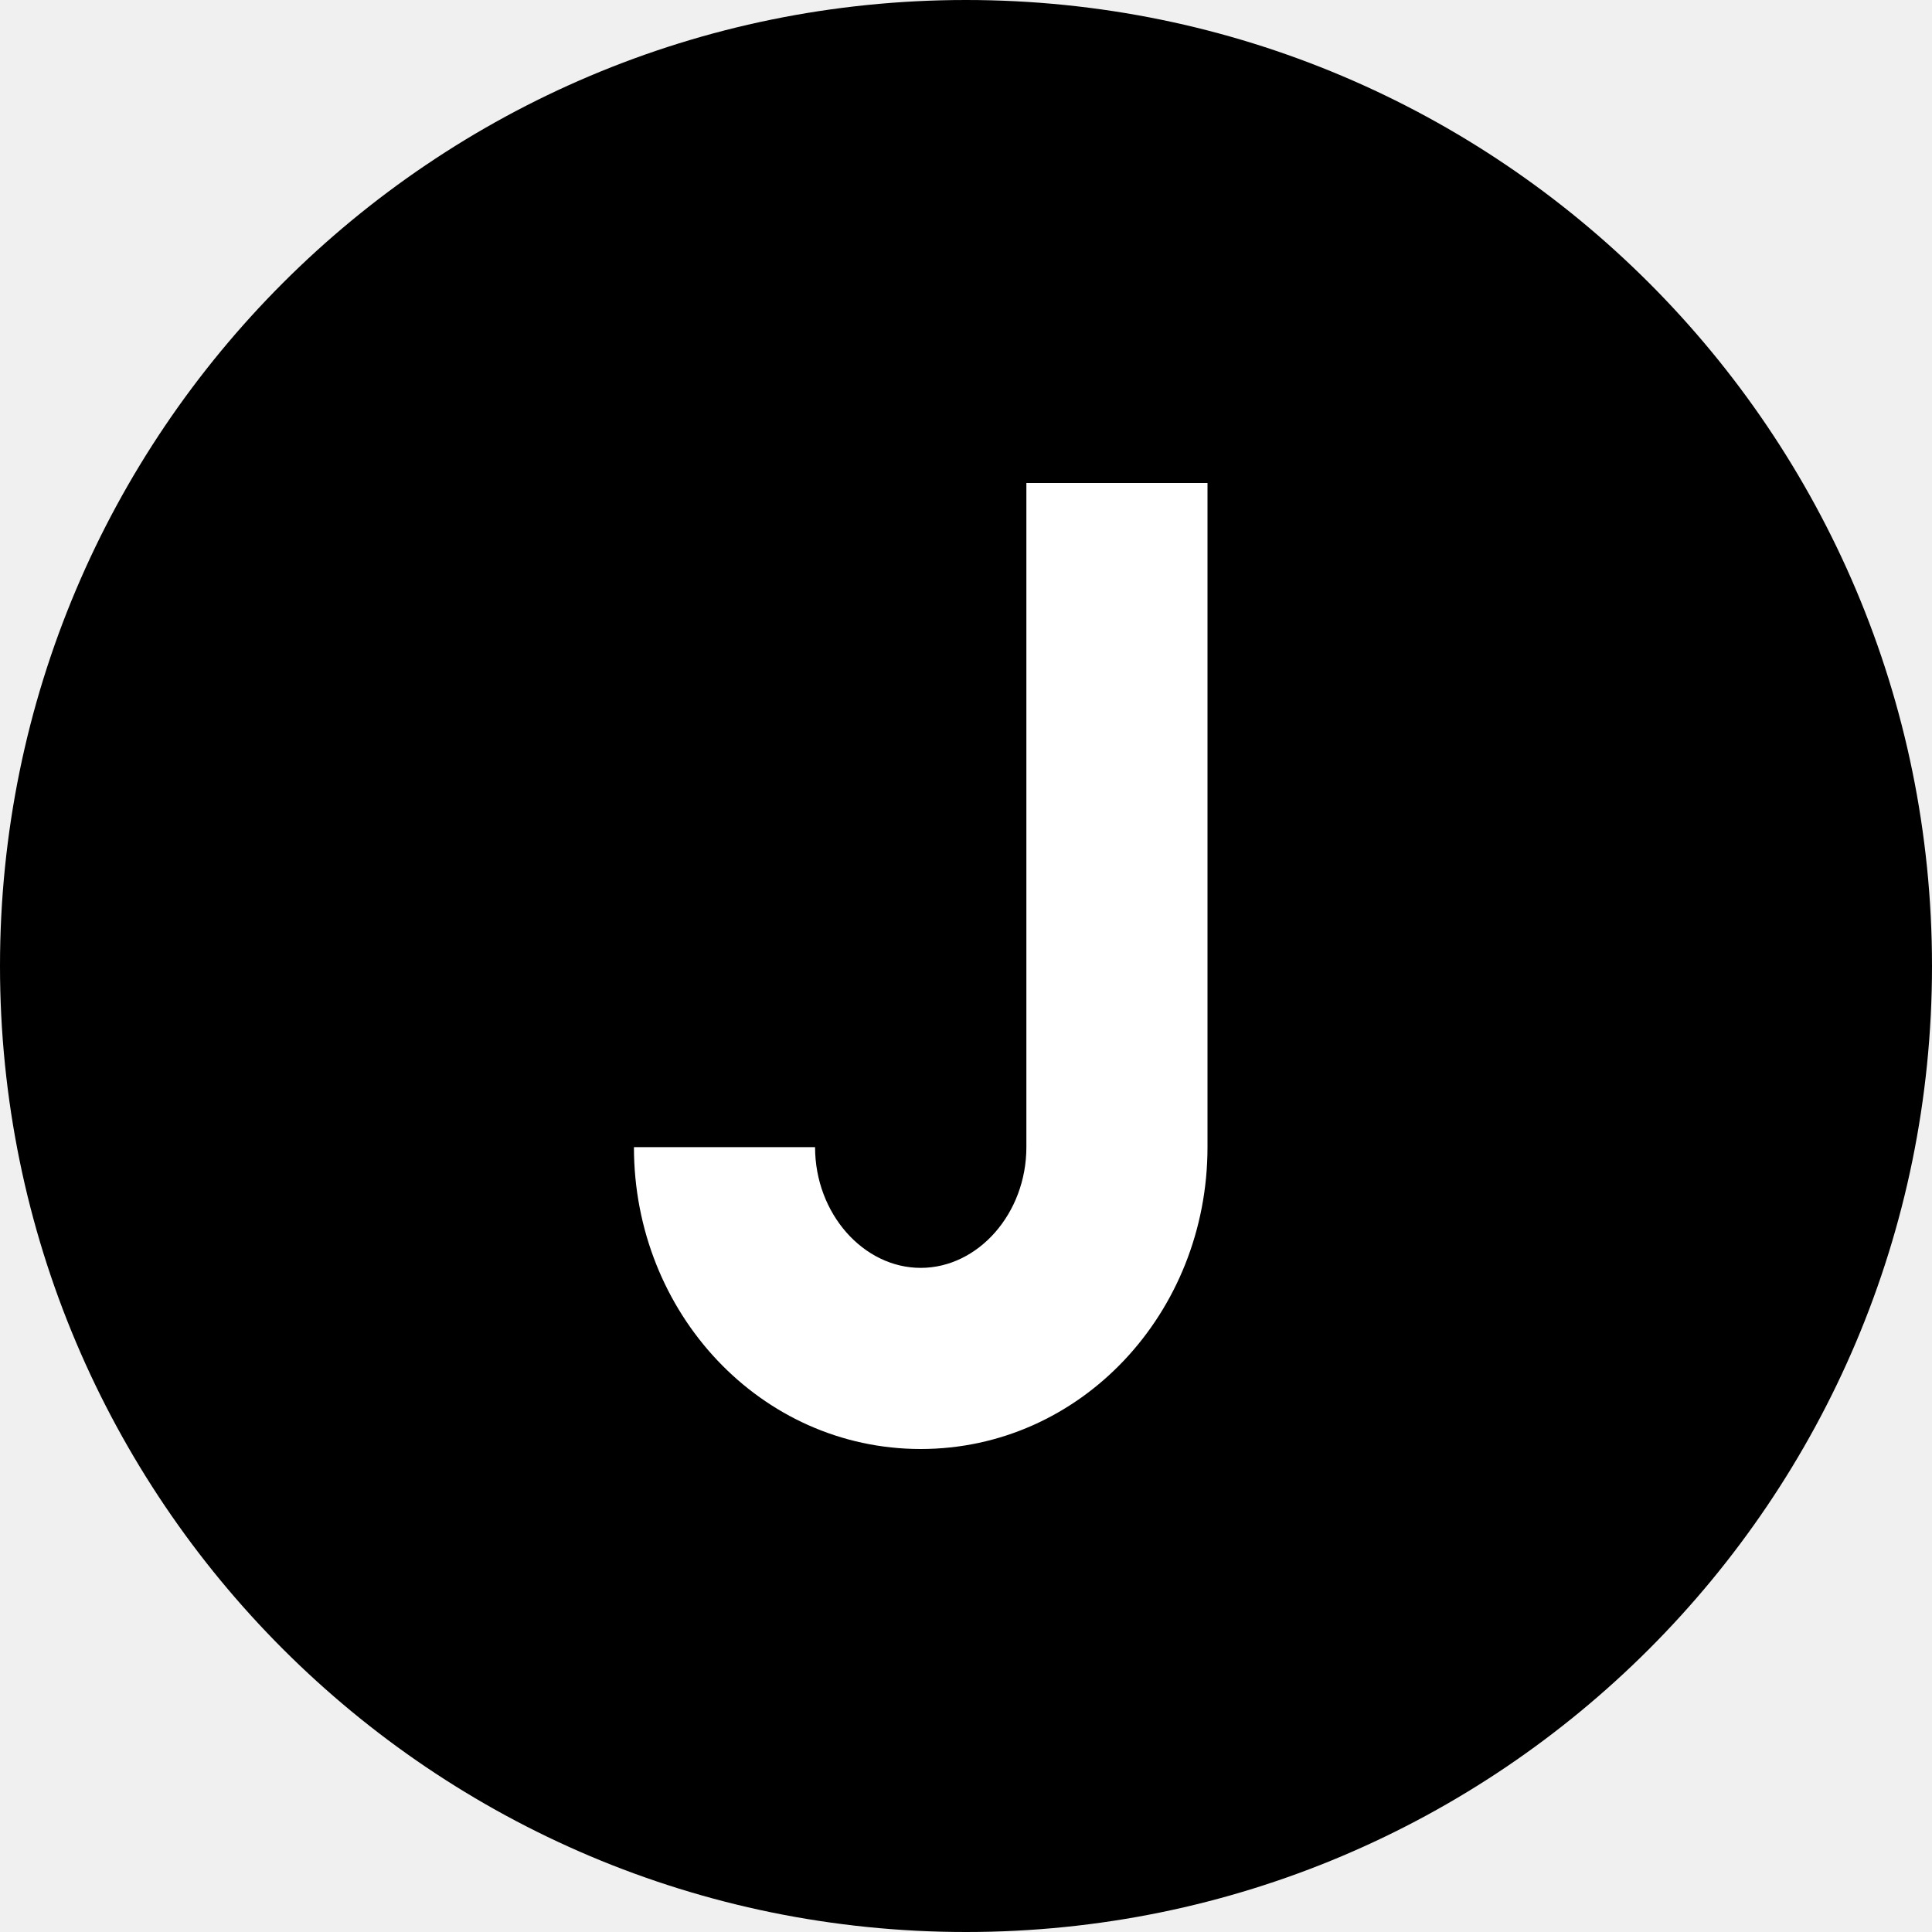
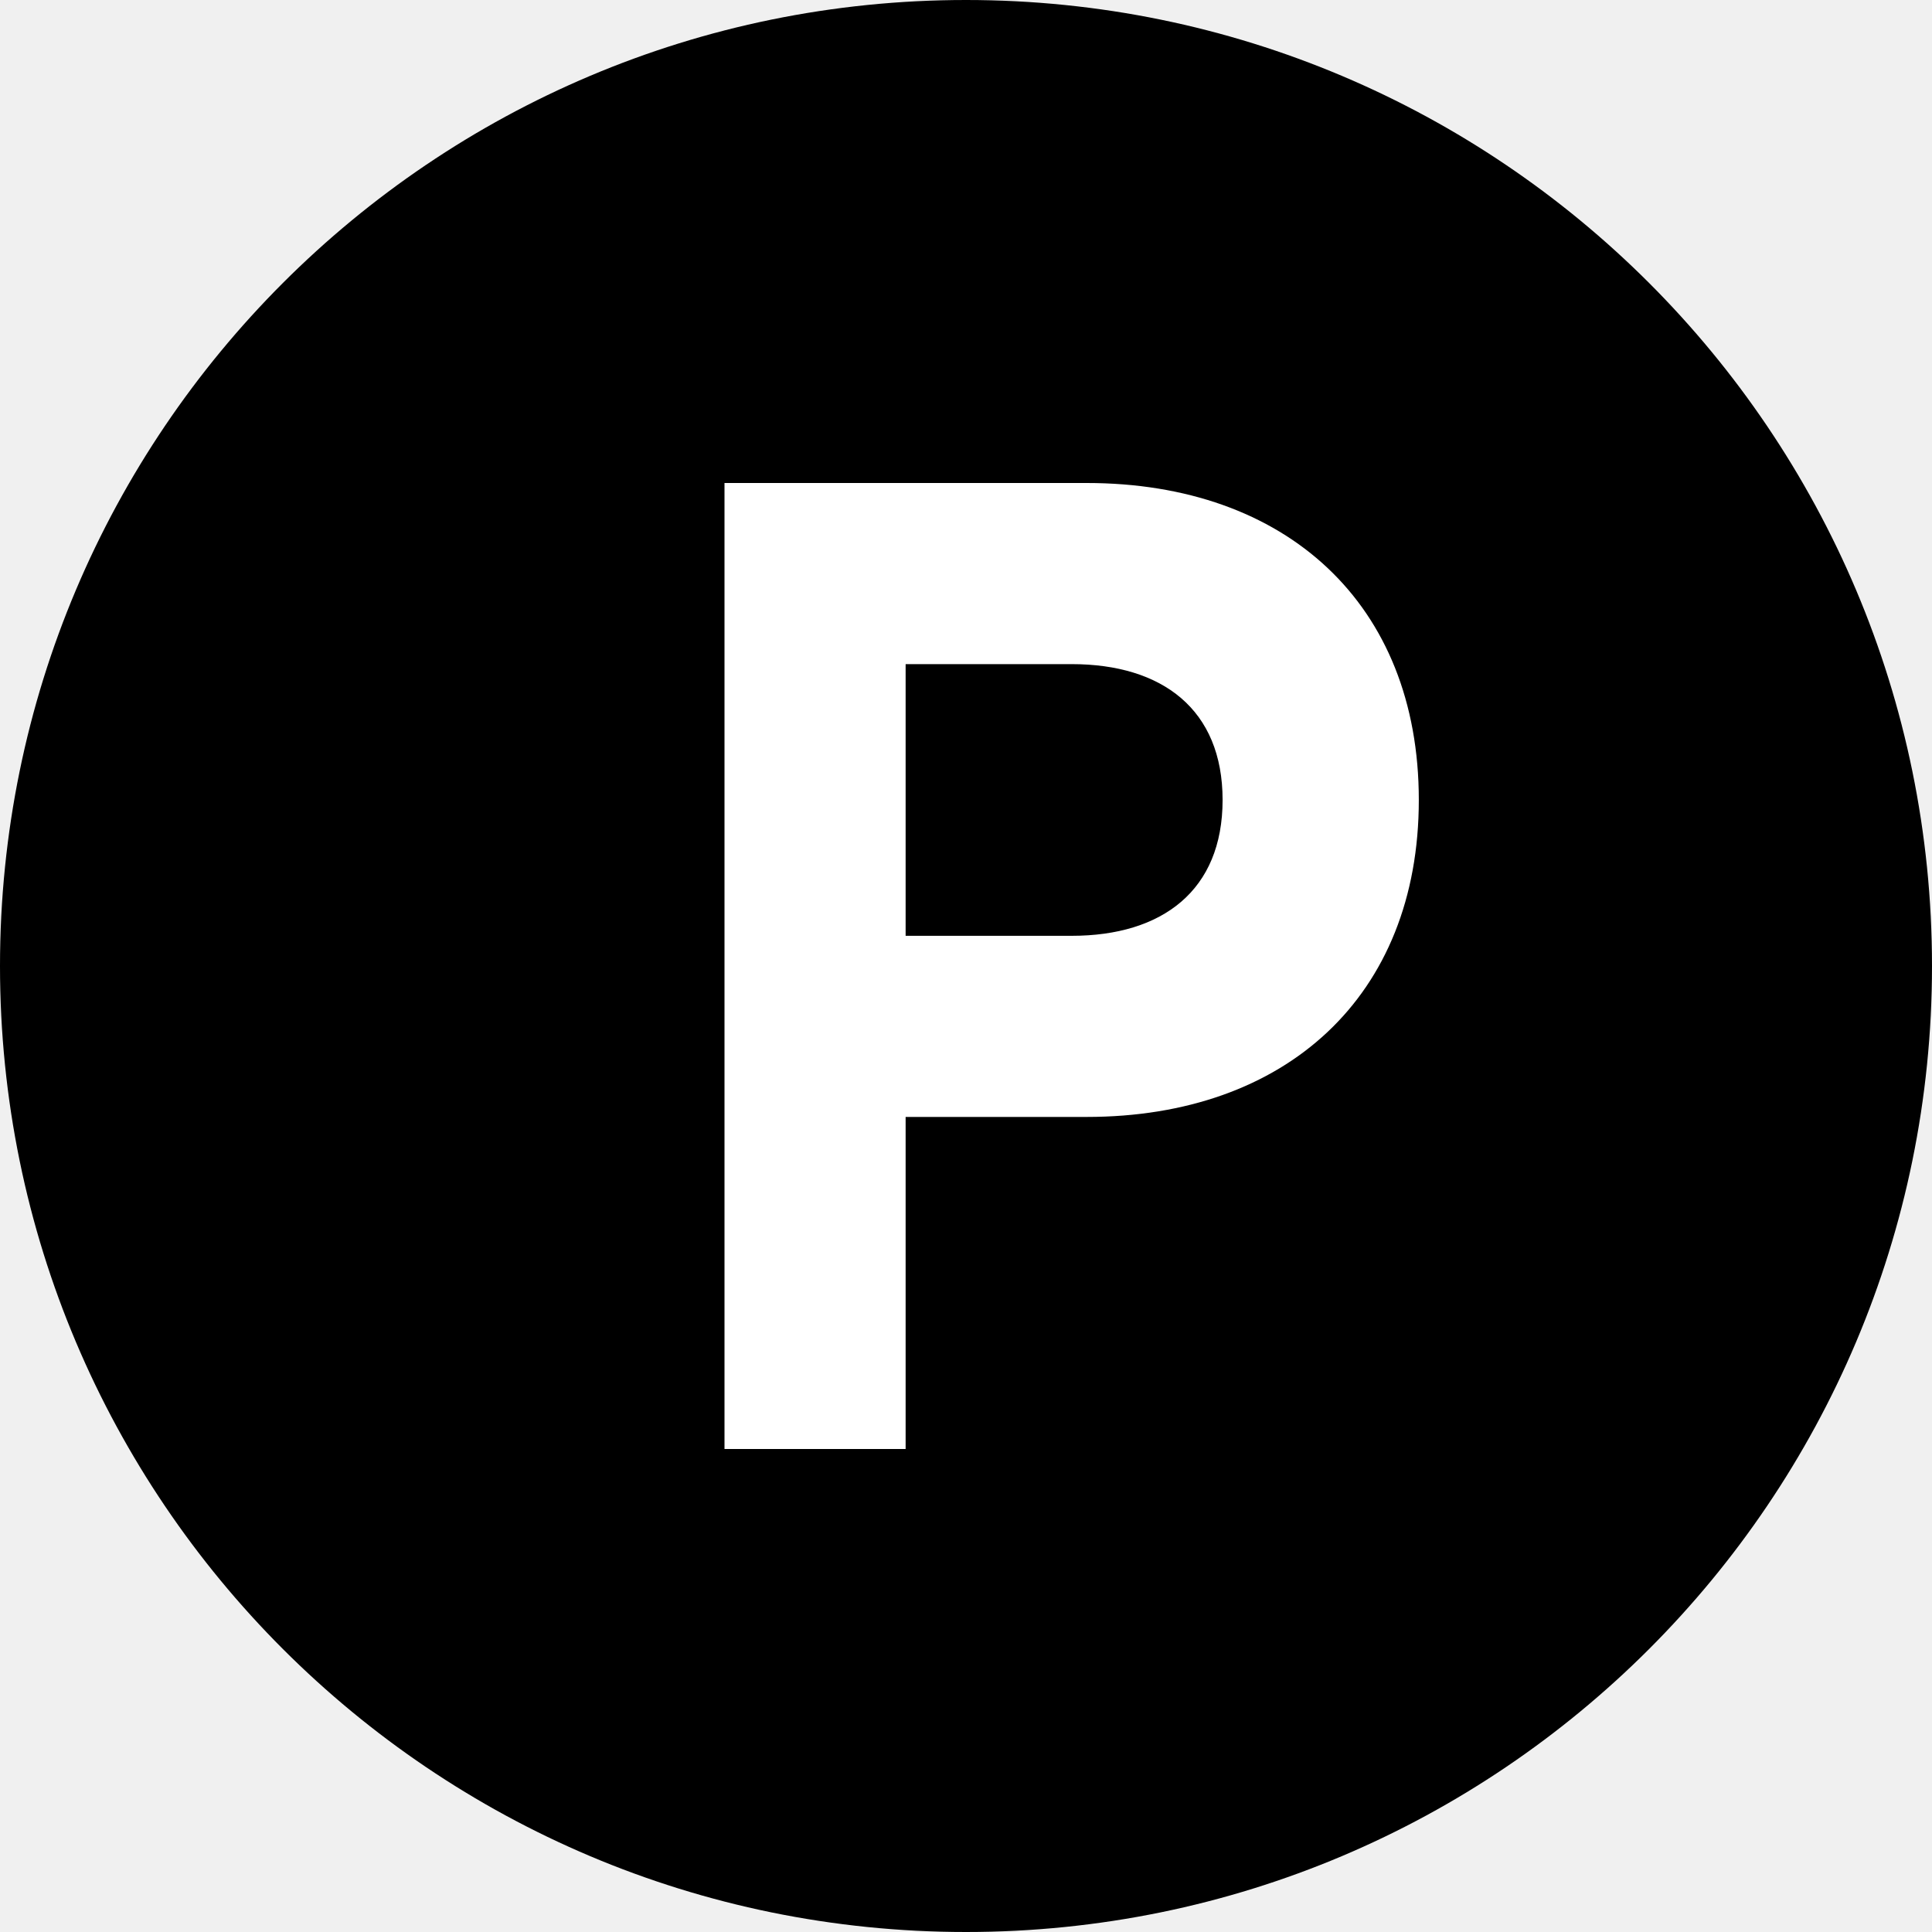
<svg xmlns="http://www.w3.org/2000/svg" viewBox="0 0 64 64" width="64" height="64">
  <circle cx="32" cy="32" r="32" fill="#000000" />
-   <path d="M37.5 16 H40 V38 C40 43.5 35.8 48 30.5 48 C25.2 48 21 43.5 21 38 H27 C27 40.2 28.6 42 30.5 42 C32.4 42 34 40.2 34 38 V16 H37.5 Z" fill="#FFFFFF" />
+   <path d="M24 16 H36 C42.6 16 47 20 47 26.5 C47 33 42.6 37 36 37 H30 V48 H24 V16 Z M30 22 V31 H35.5 C38.5 31 40.5 29.5 40.5 26.5 C40.5 23.5 38.5 22 35.5 22 H30 Z" fill="#FFFFFF" />
</svg>
